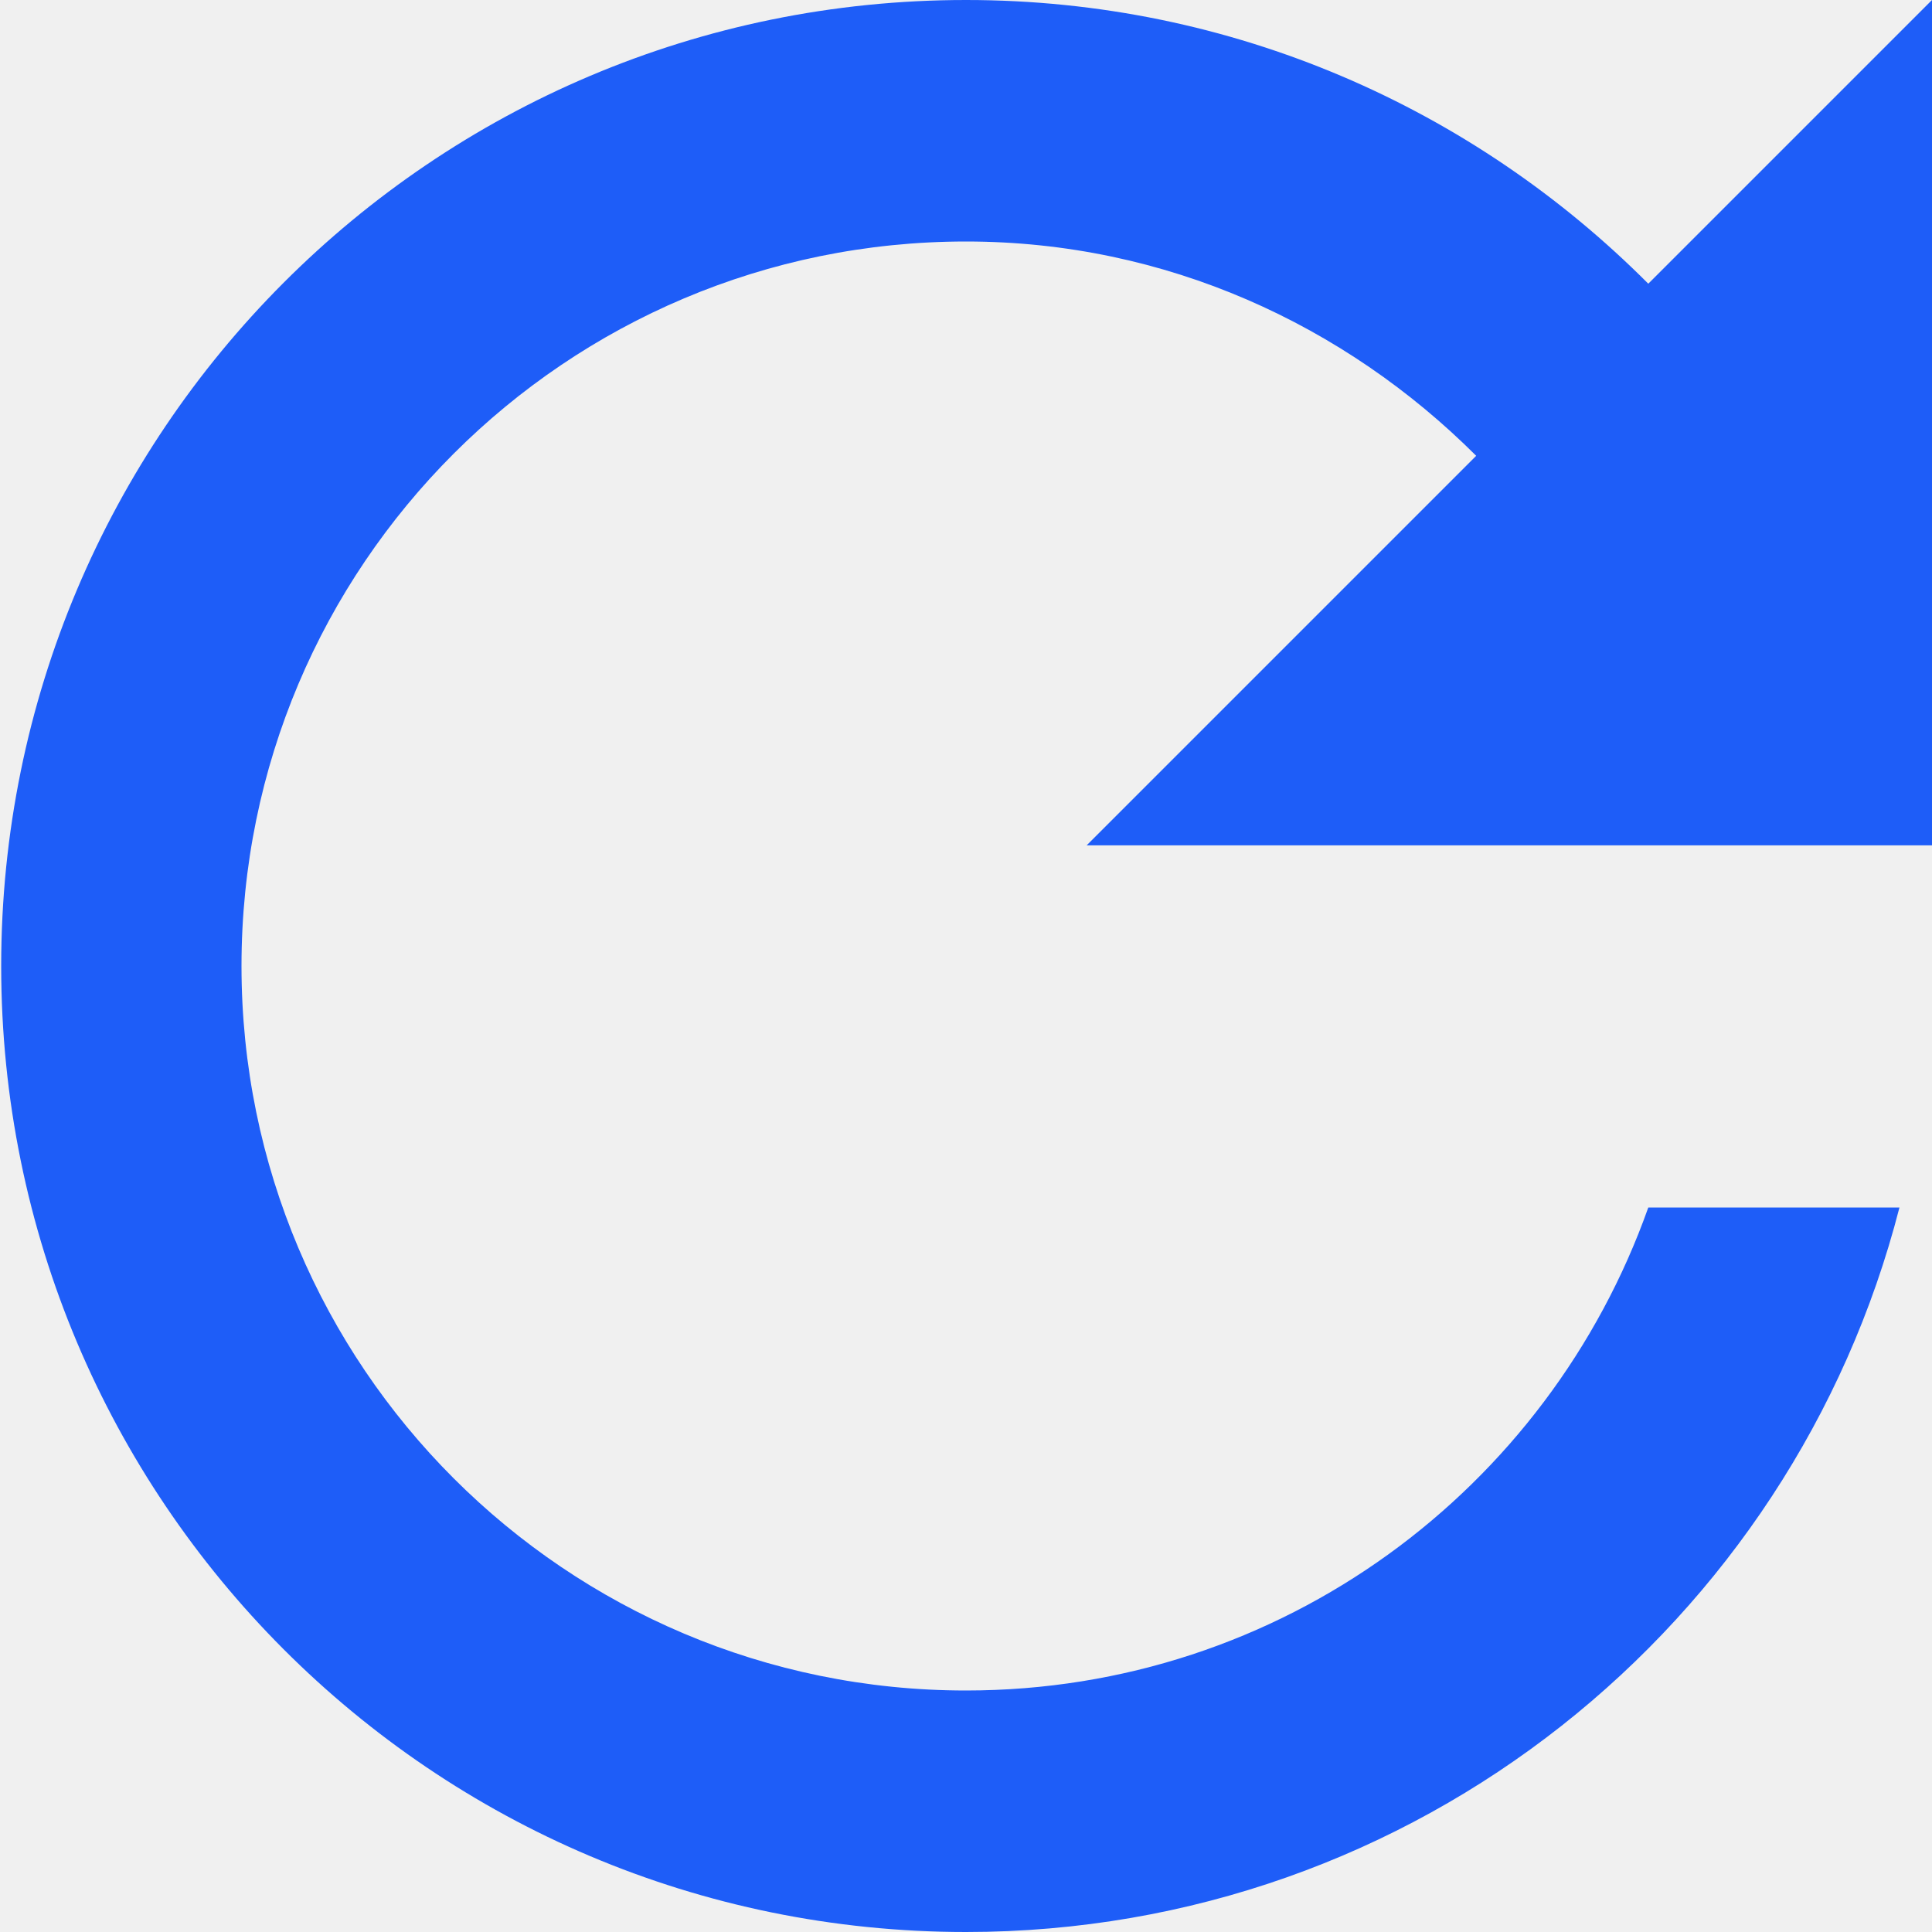
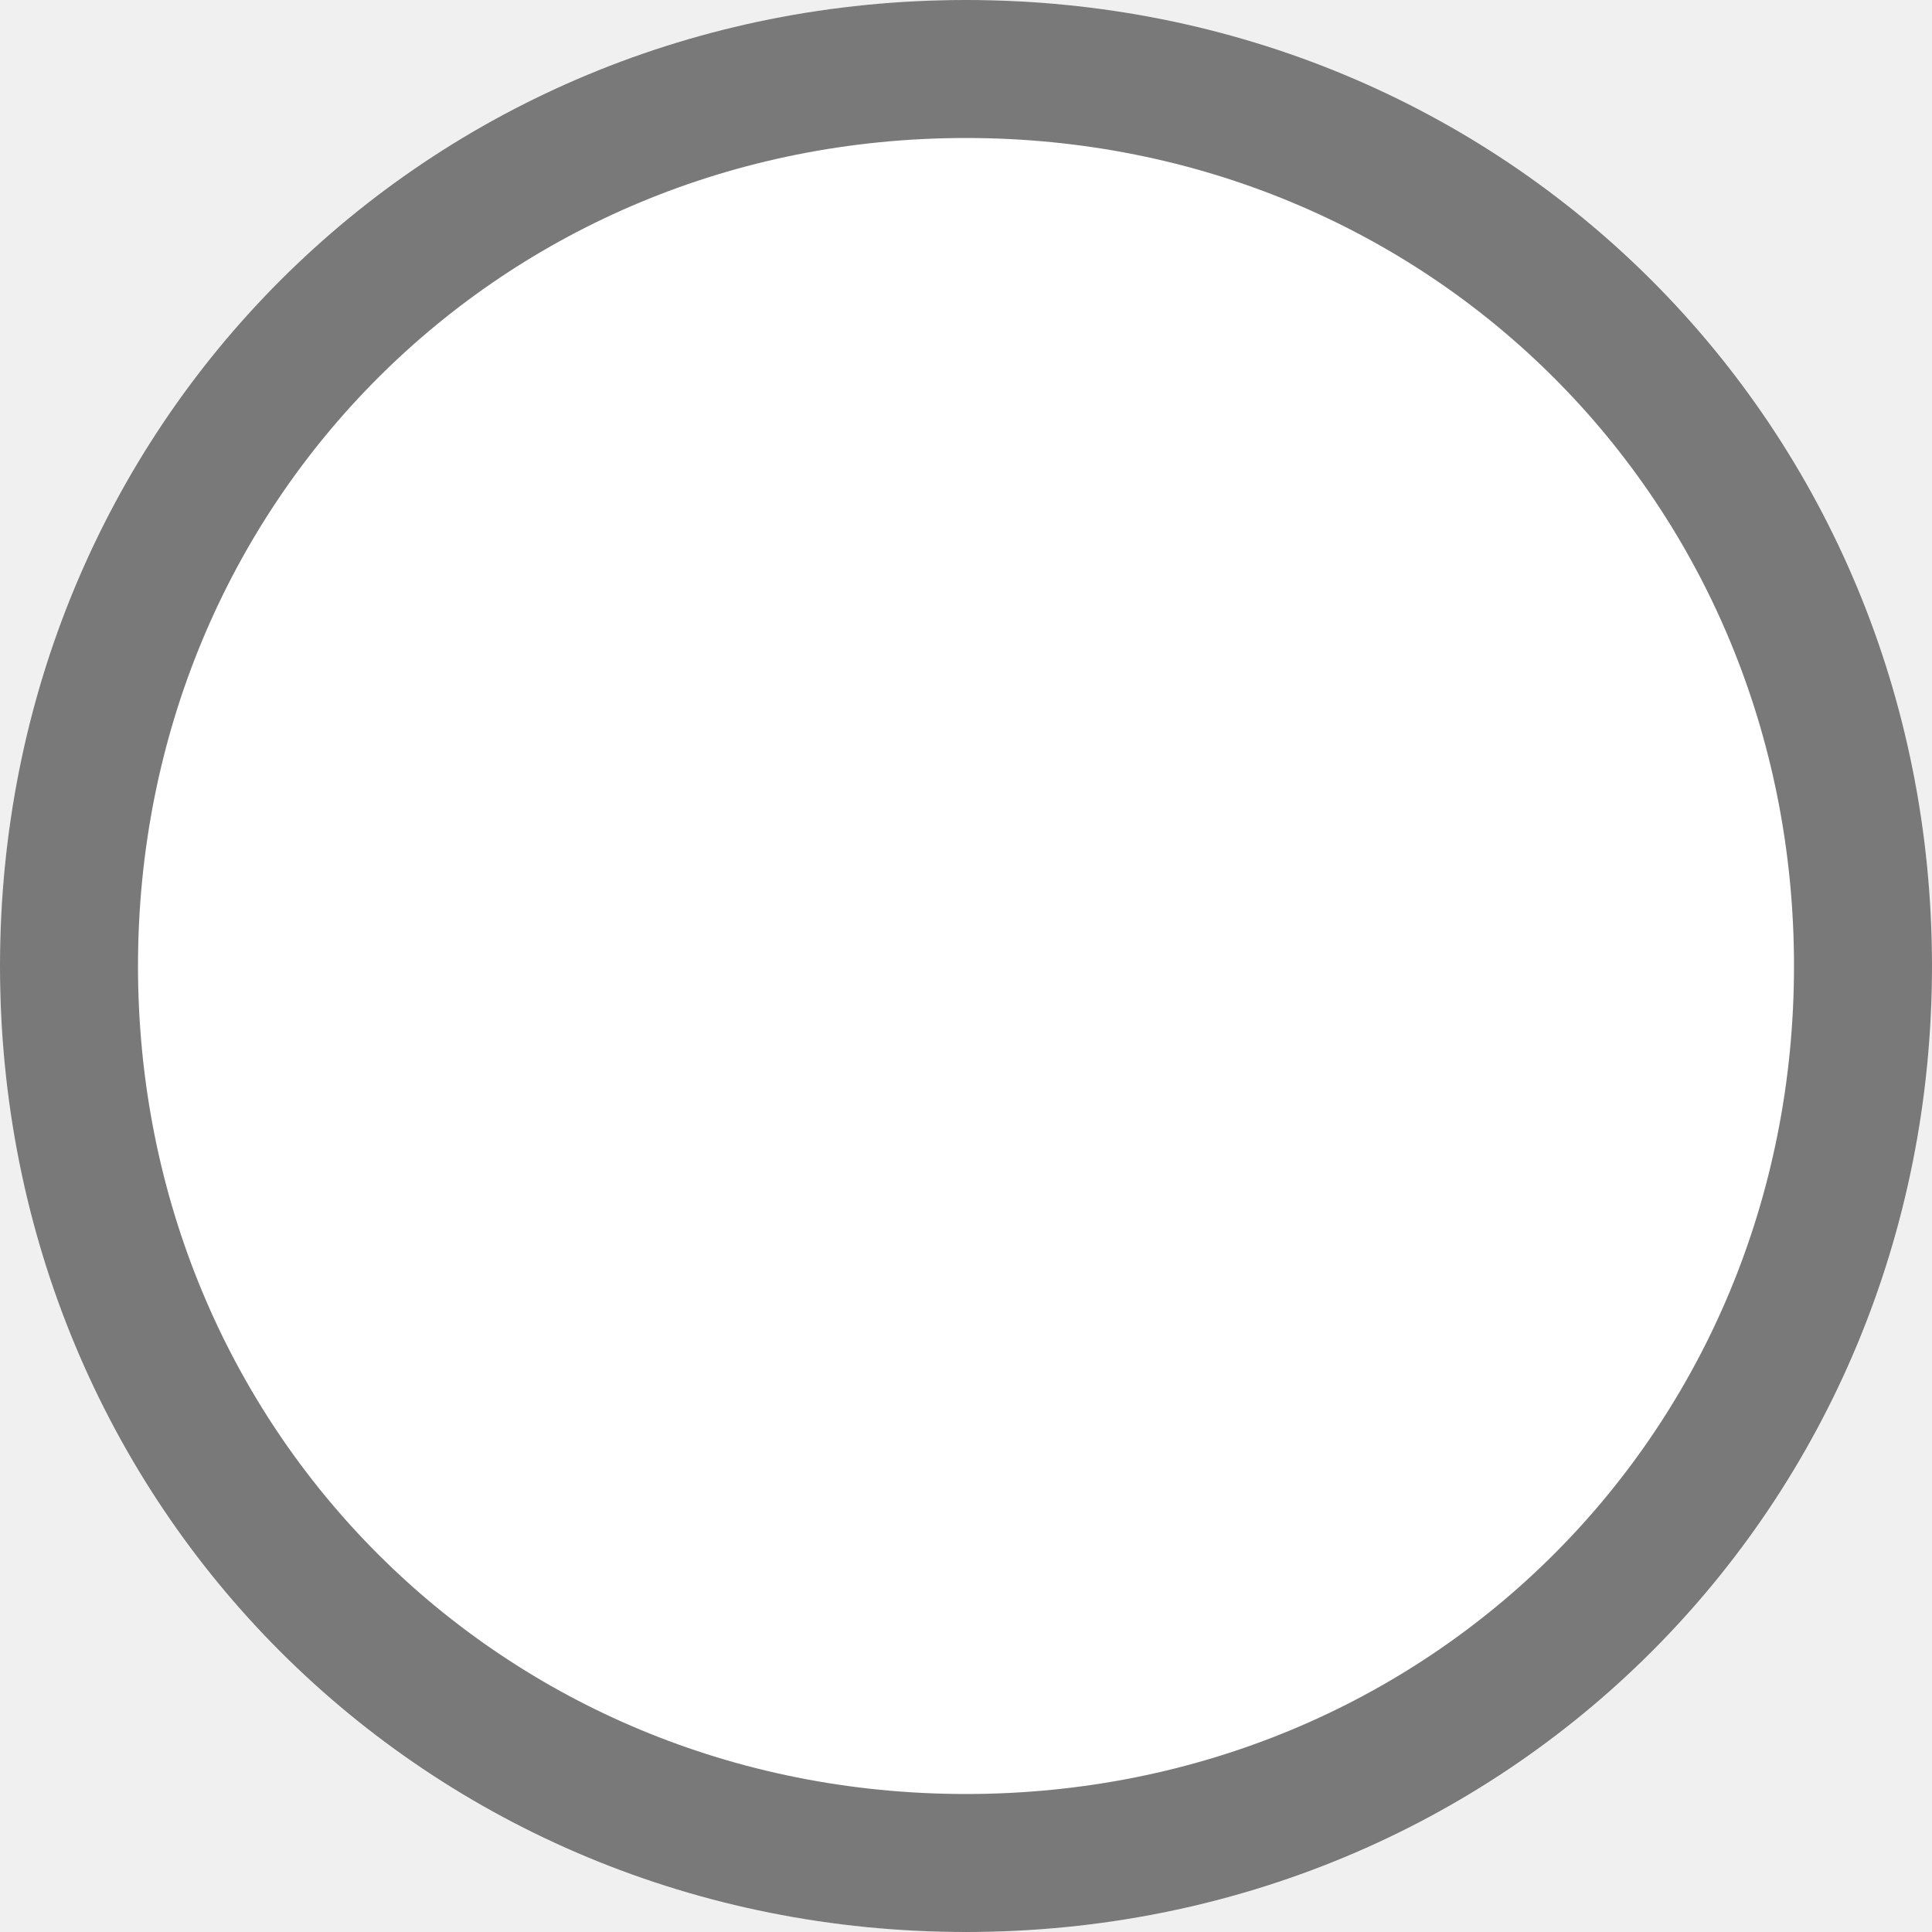
- <svg xmlns="http://www.w3.org/2000/svg" version="1.1" width="13px" height="13px">
-   <g transform="matrix(1 0 0 1 -943 -389 )">
-     <path d="M 13 0  L 11.091 1.909  C 9.917 0.731  8.296 0  6.5 0  C 2.909 0  0.008 2.909  0.008 6.5  C 0.008 10.091  2.909 13  6.5 13  C 9.527 13  12.062 10.928  12.781 8.125  L 11.091 8.125  C 10.42 10.018  8.625 11.375  6.5 11.375  C 3.807 11.375  1.625 9.193  1.625 6.5  C 1.625 3.807  3.807 1.625  6.5 1.625  C 7.845 1.625  9.051 2.186  9.933 3.067  L 7.312 5.688  L 13 5.688  L 13 0  Z " fill-rule="nonzero" fill="#1e5df8" stroke="none" transform="matrix(1 0 0 1 943 389 )" />
-   </g>
+ <svg xmlns="http://www.w3.org/2000/svg" version="1.1" width="14px" height="14px" viewBox="1005 317  14 14">
+   <path d="M 1012 317  C 1015.92 317  1019 320.08  1019 324  C 1019 327.92  1015.92 331  1012 331  C 1008.08 331  1005 327.92  1005 324  C 1005 320.08  1008.08 317  1012 317  Z " fill-rule="nonzero" fill="#ffffff" stroke="none" />
+   <path d="M 1012 317.5  C 1015.64 317.5  1018.5 320.36  1018.5 324  C 1018.5 327.64  1015.64 330.5  1012 330.5  C 1008.36 330.5  1005.5 327.64  1005.5 324  C 1005.5 320.36  1008.36 317.5  1012 317.5  Z " stroke-width="1" stroke="#797979" fill="none" />
</svg>
